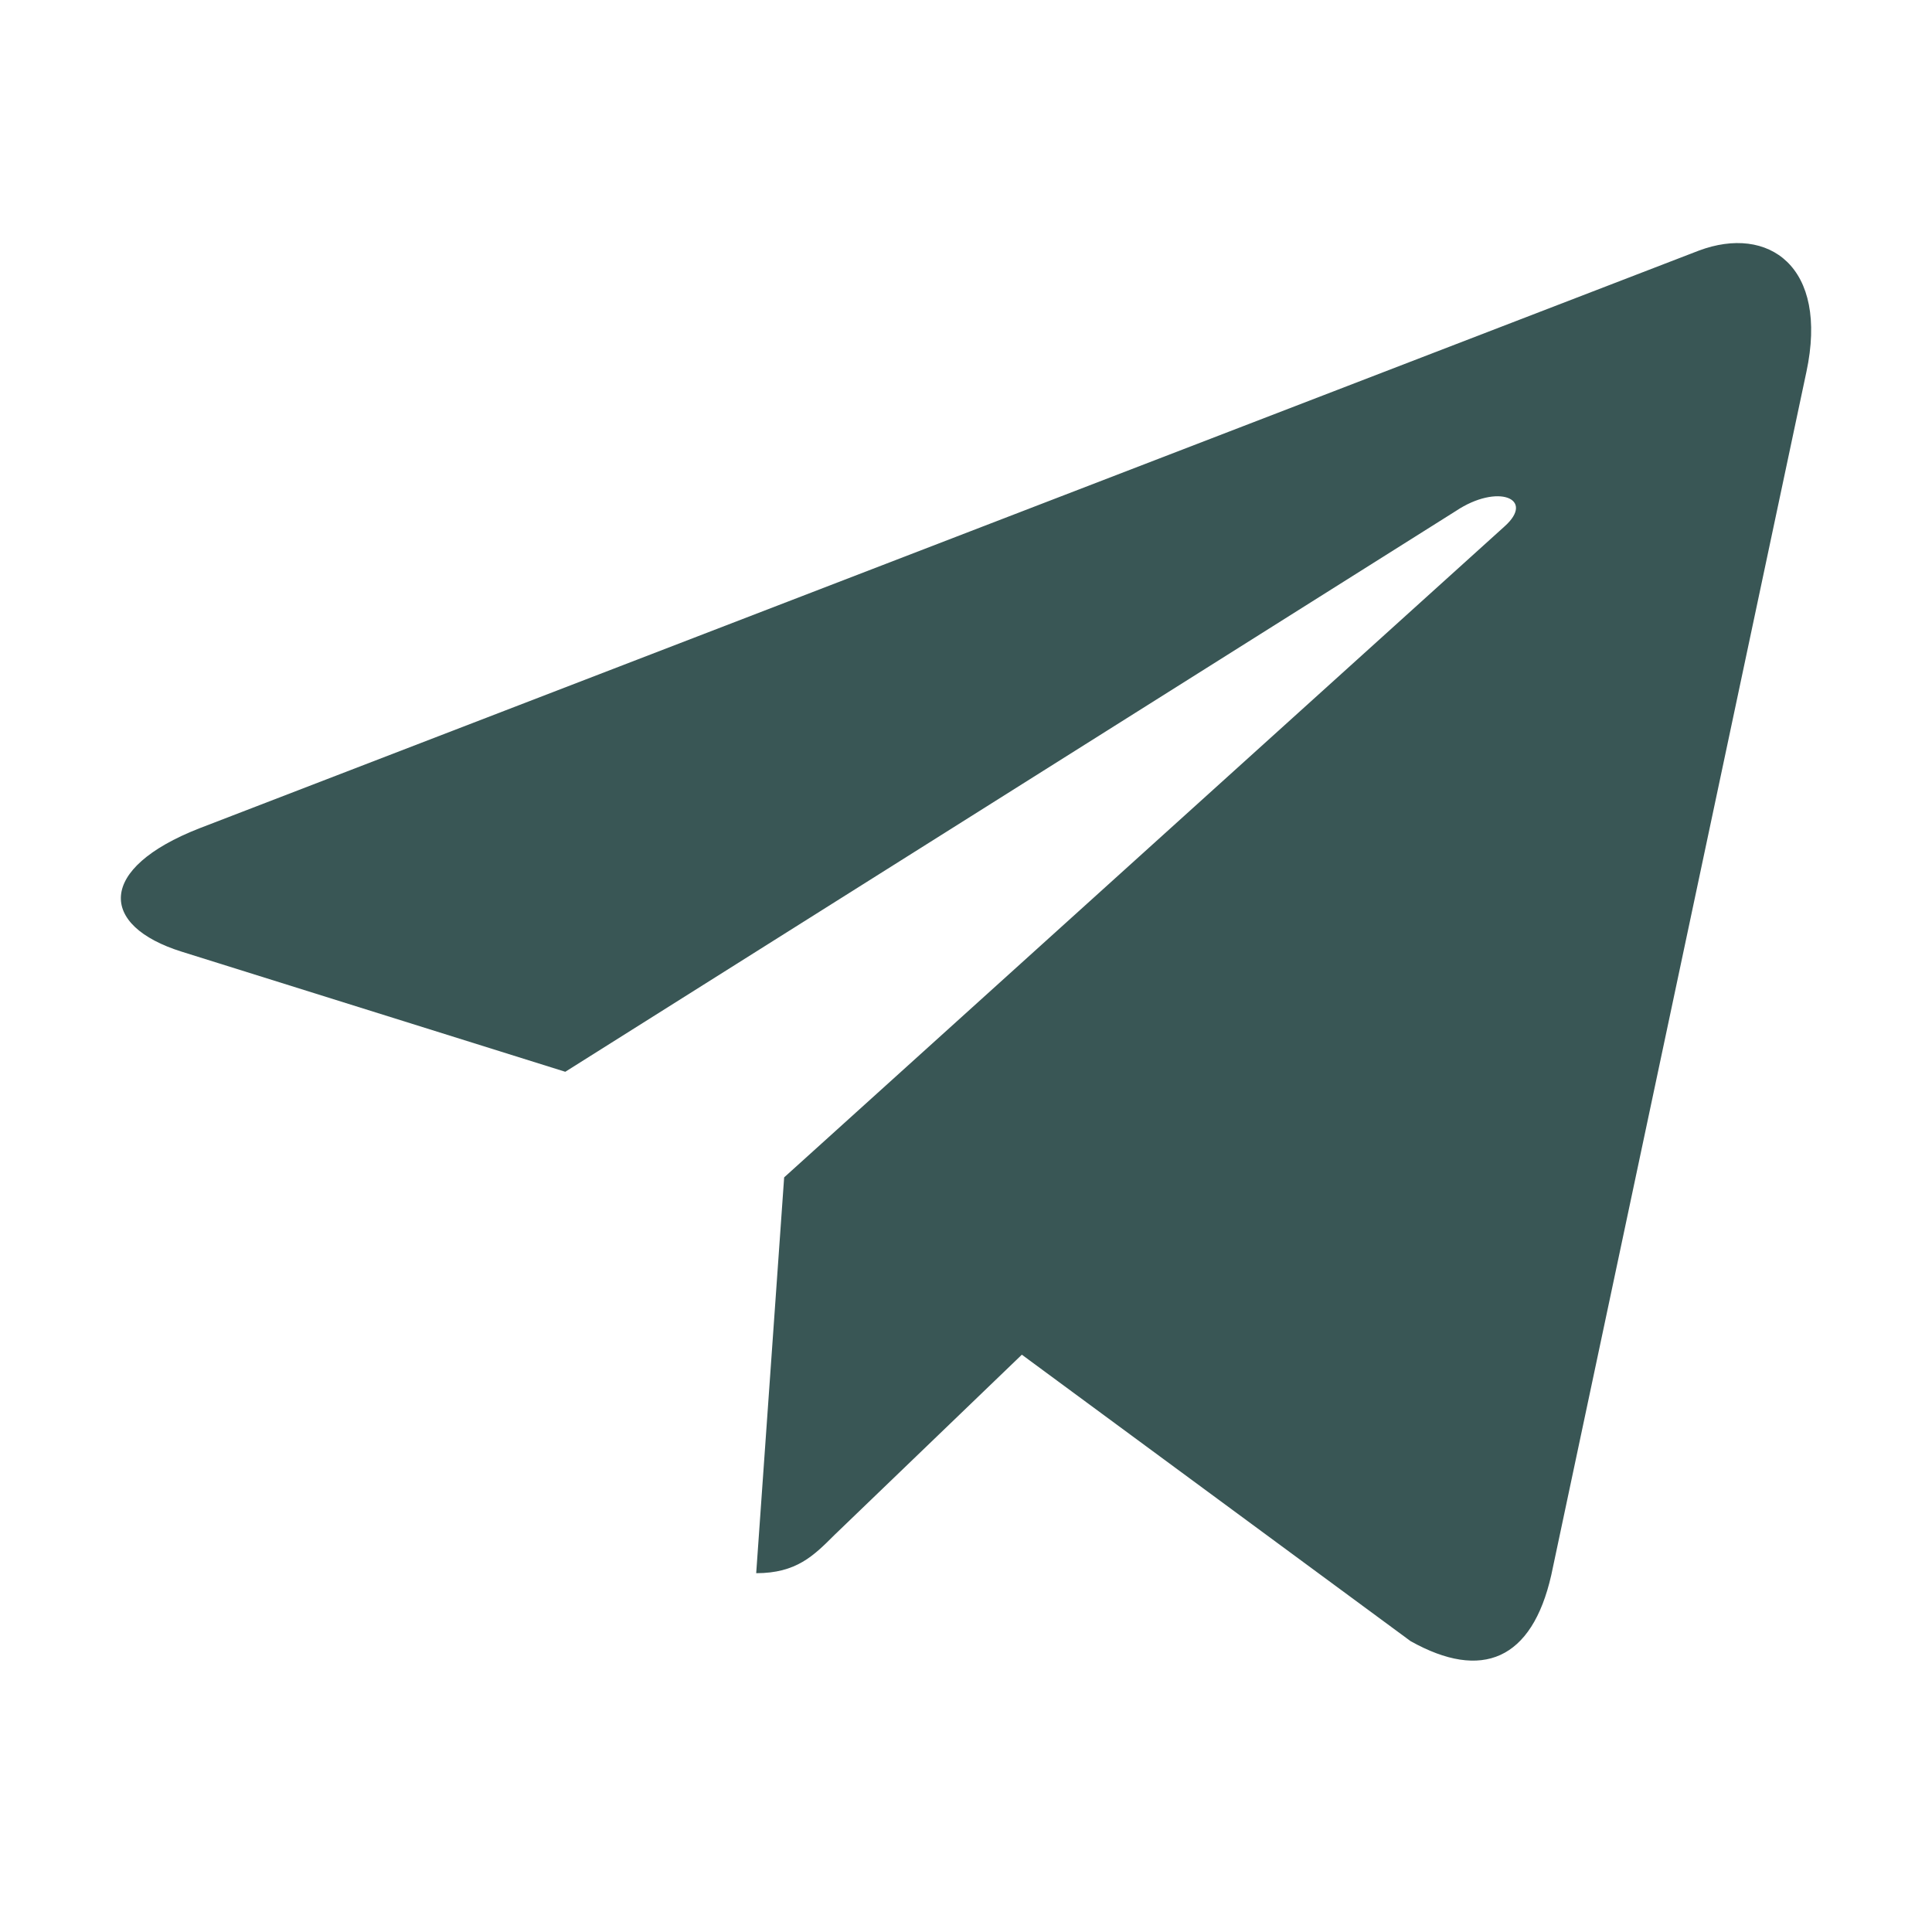
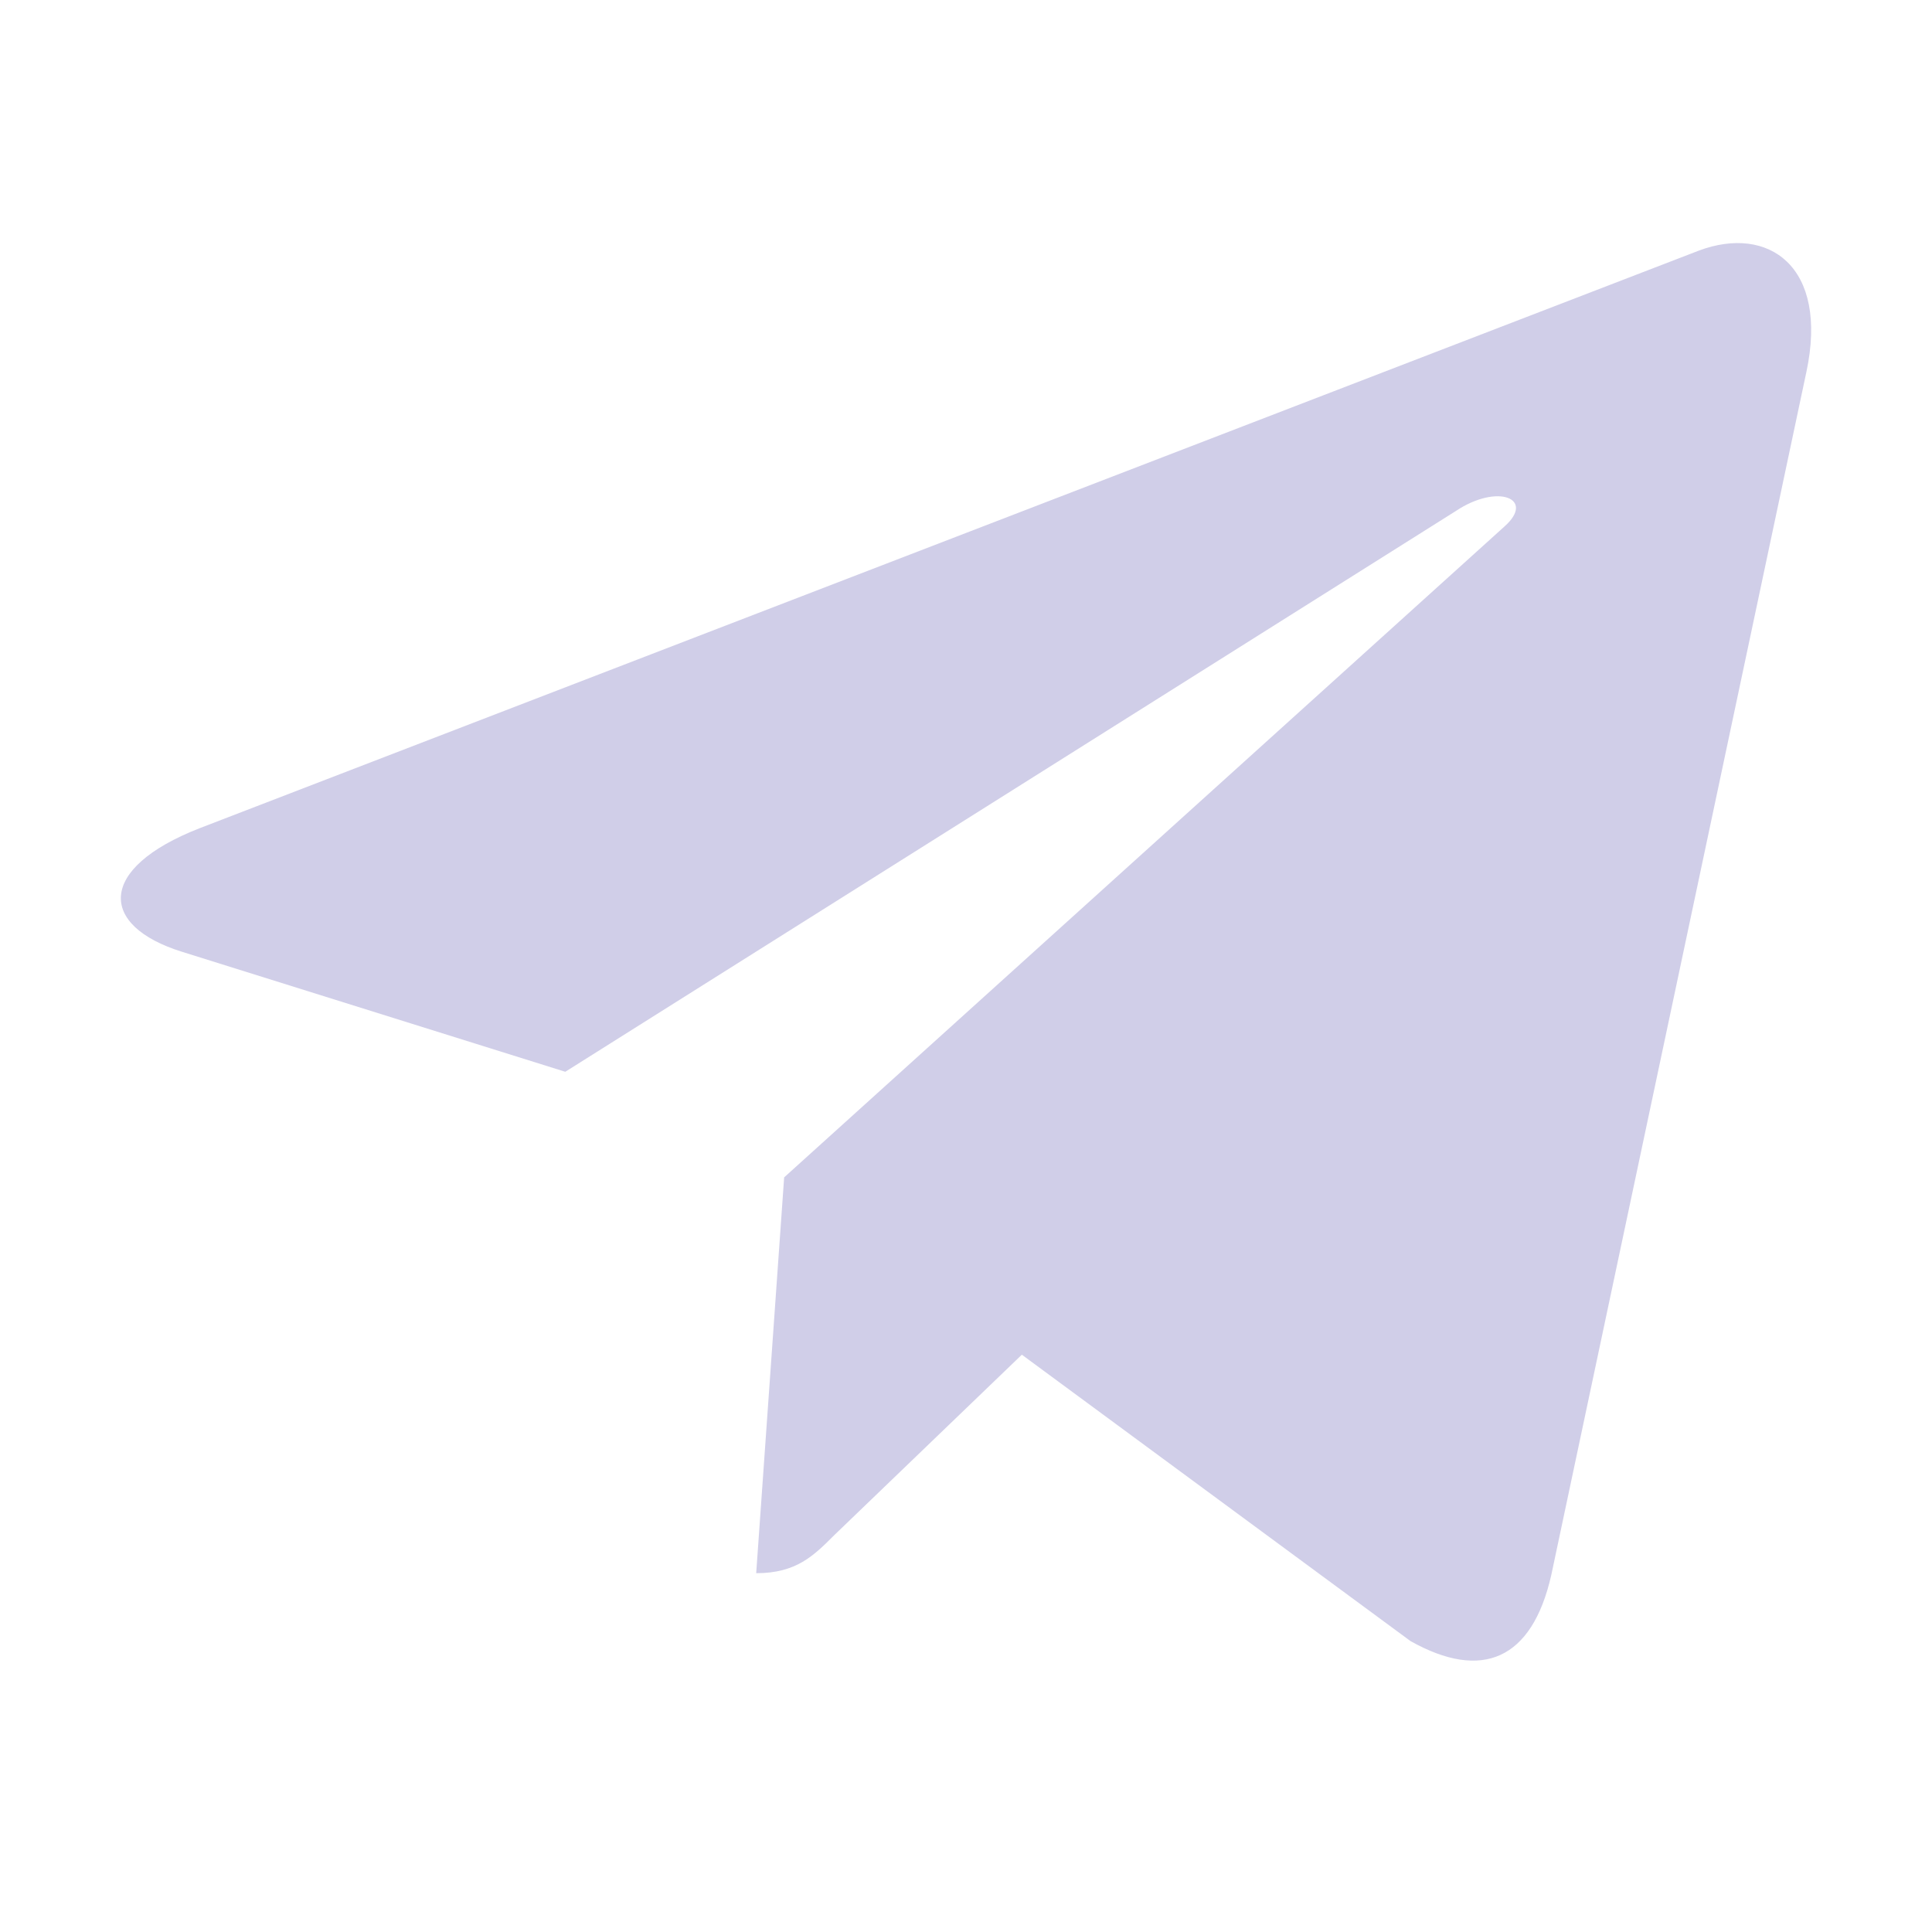
<svg xmlns="http://www.w3.org/2000/svg" width="32" height="32" viewBox="0 0 32 32" fill="none">
-   <path d="M29.919 6.163L25.694 26.088C25.375 27.494 24.544 27.844 23.363 27.182L16.925 22.438L13.819 25.426C13.475 25.77 13.188 26.057 12.525 26.057L12.988 19.501L24.919 8.72C25.438 8.258 24.806 8.001 24.113 8.464L9.363 17.752L3.013 15.764C1.632 15.333 1.607 14.383 3.301 13.72L28.138 4.151C29.288 3.72 30.294 4.407 29.919 6.164V6.163Z" fill="#395655" />
+   <path d="M29.919 6.163L25.694 26.088C25.375 27.494 24.544 27.844 23.363 27.182L16.925 22.438L13.819 25.426C13.475 25.77 13.188 26.057 12.525 26.057L12.988 19.501L24.919 8.72C25.438 8.258 24.806 8.001 24.113 8.464L9.363 17.752L3.013 15.764C1.632 15.333 1.607 14.383 3.301 13.72L28.138 4.151C29.288 3.72 30.294 4.407 29.919 6.164V6.163Z" fill="#D0CEE8" />
</svg>
